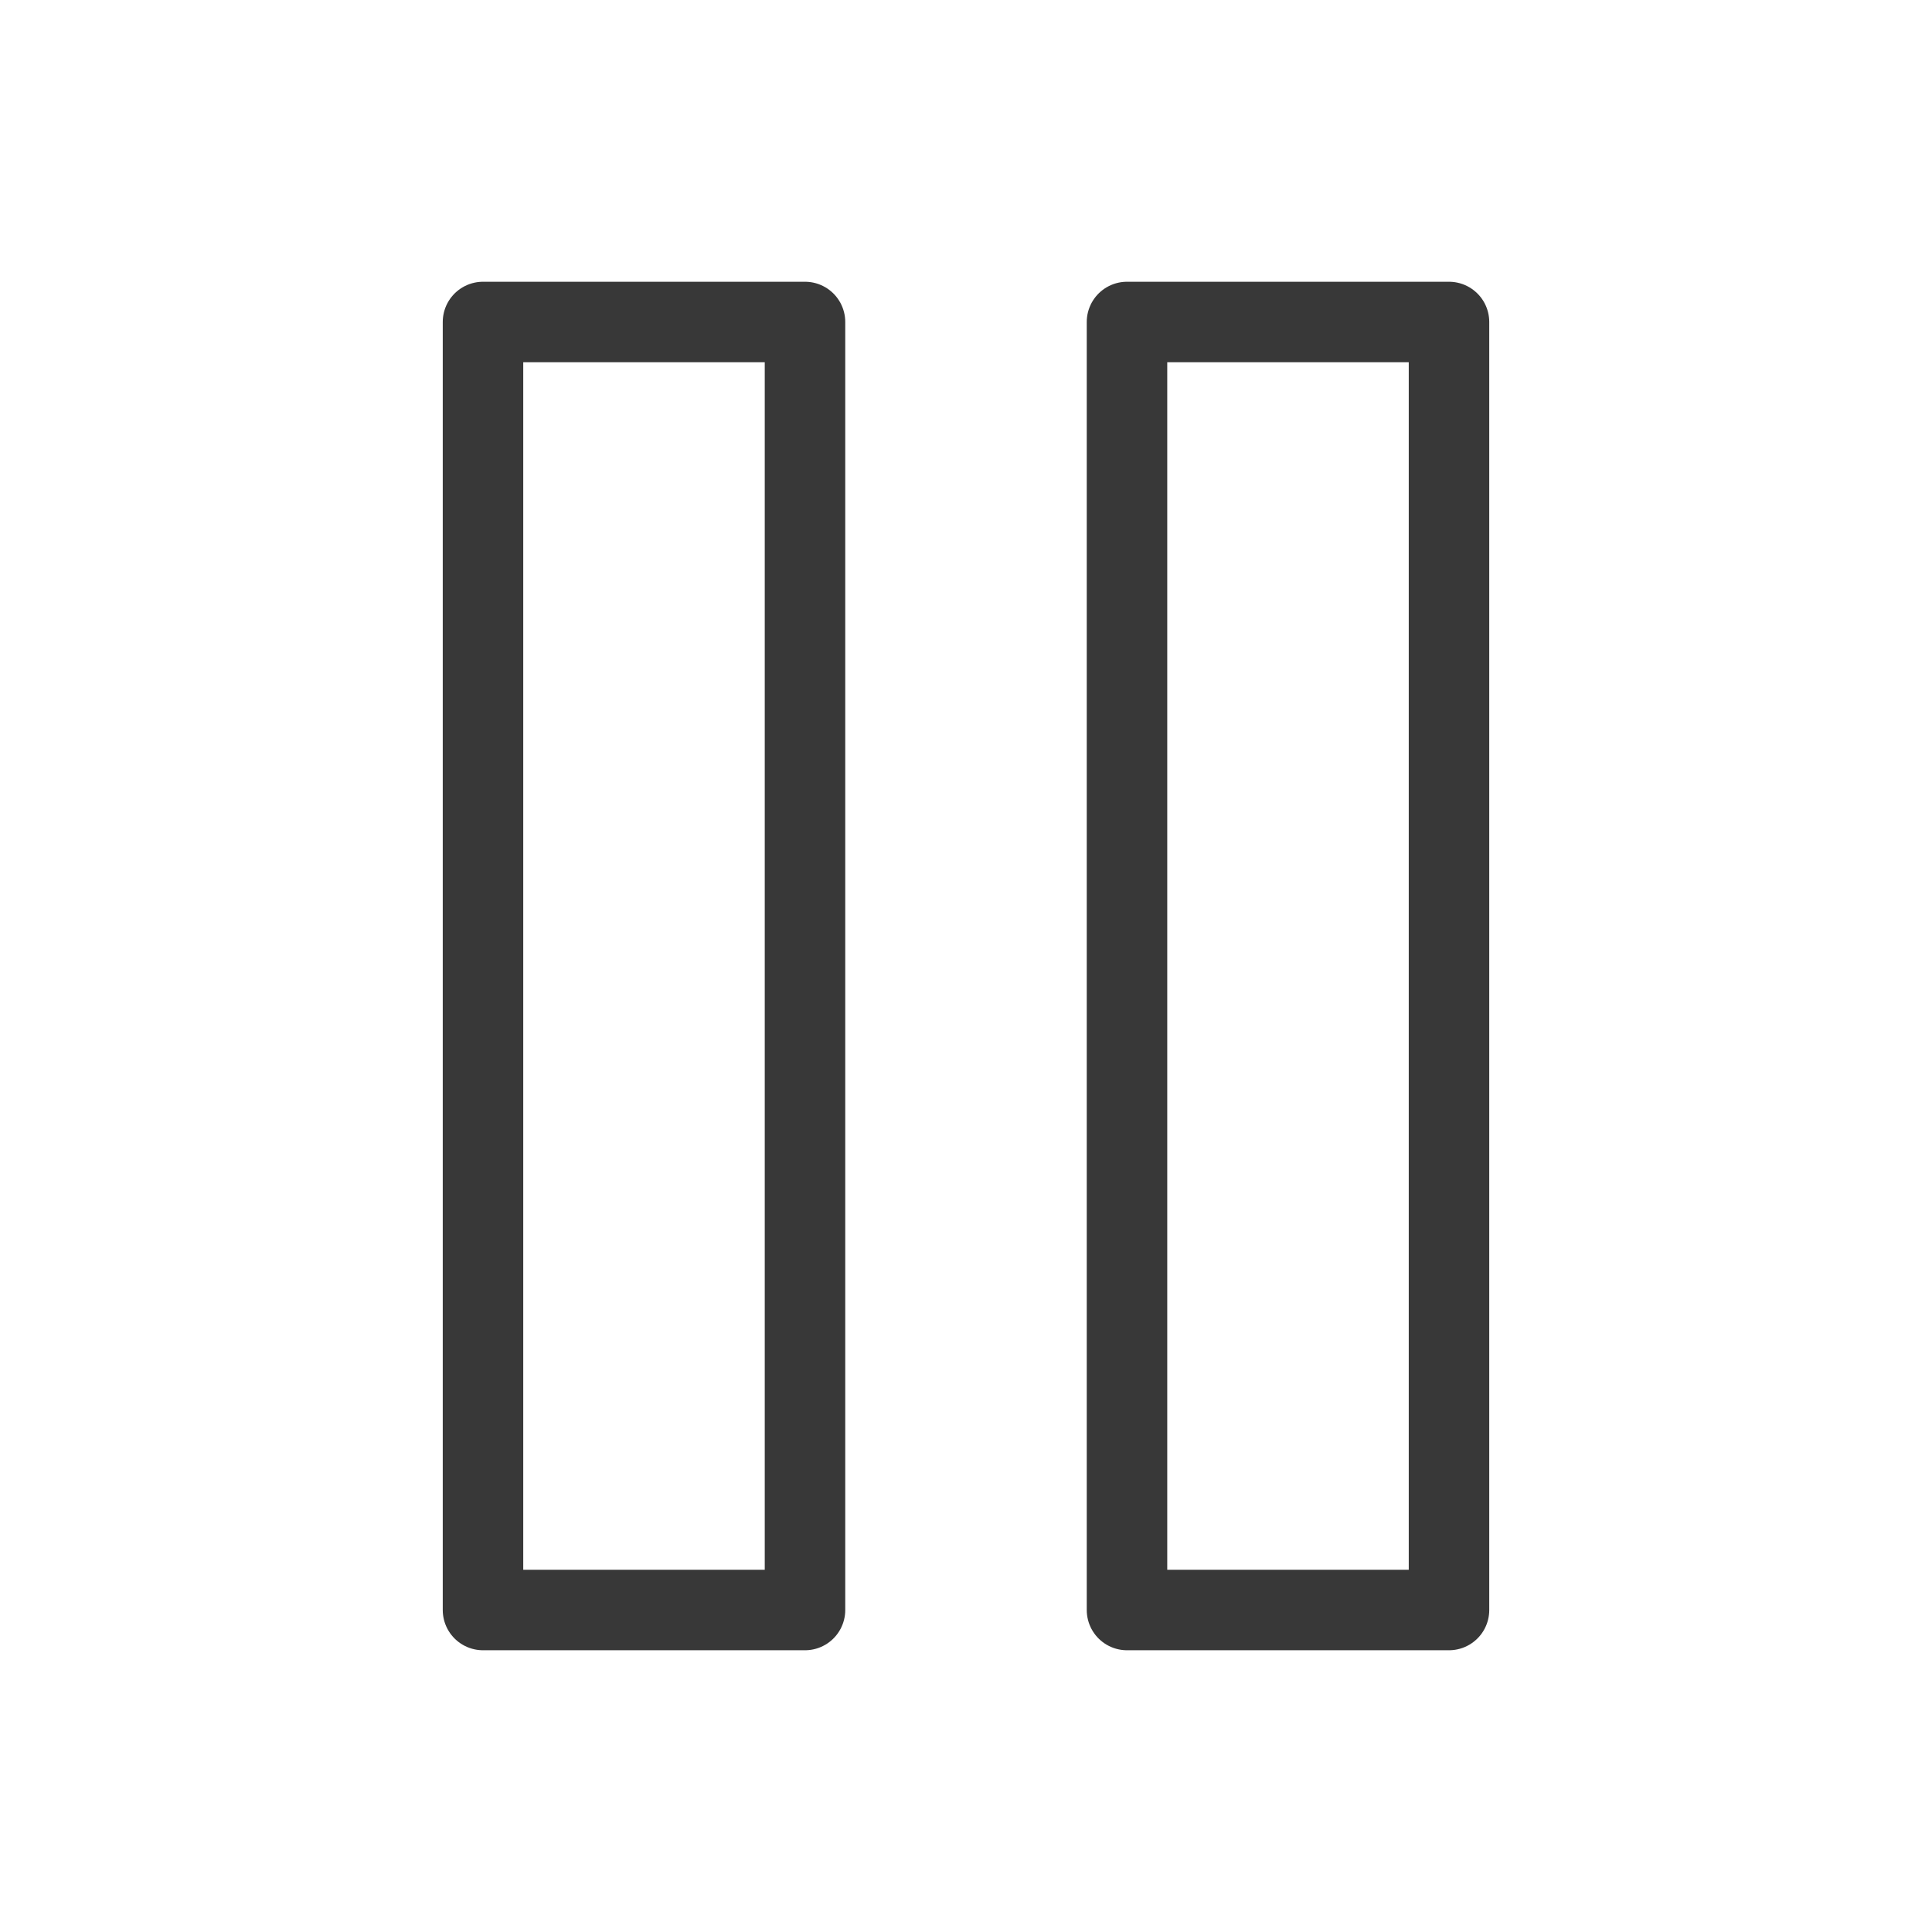
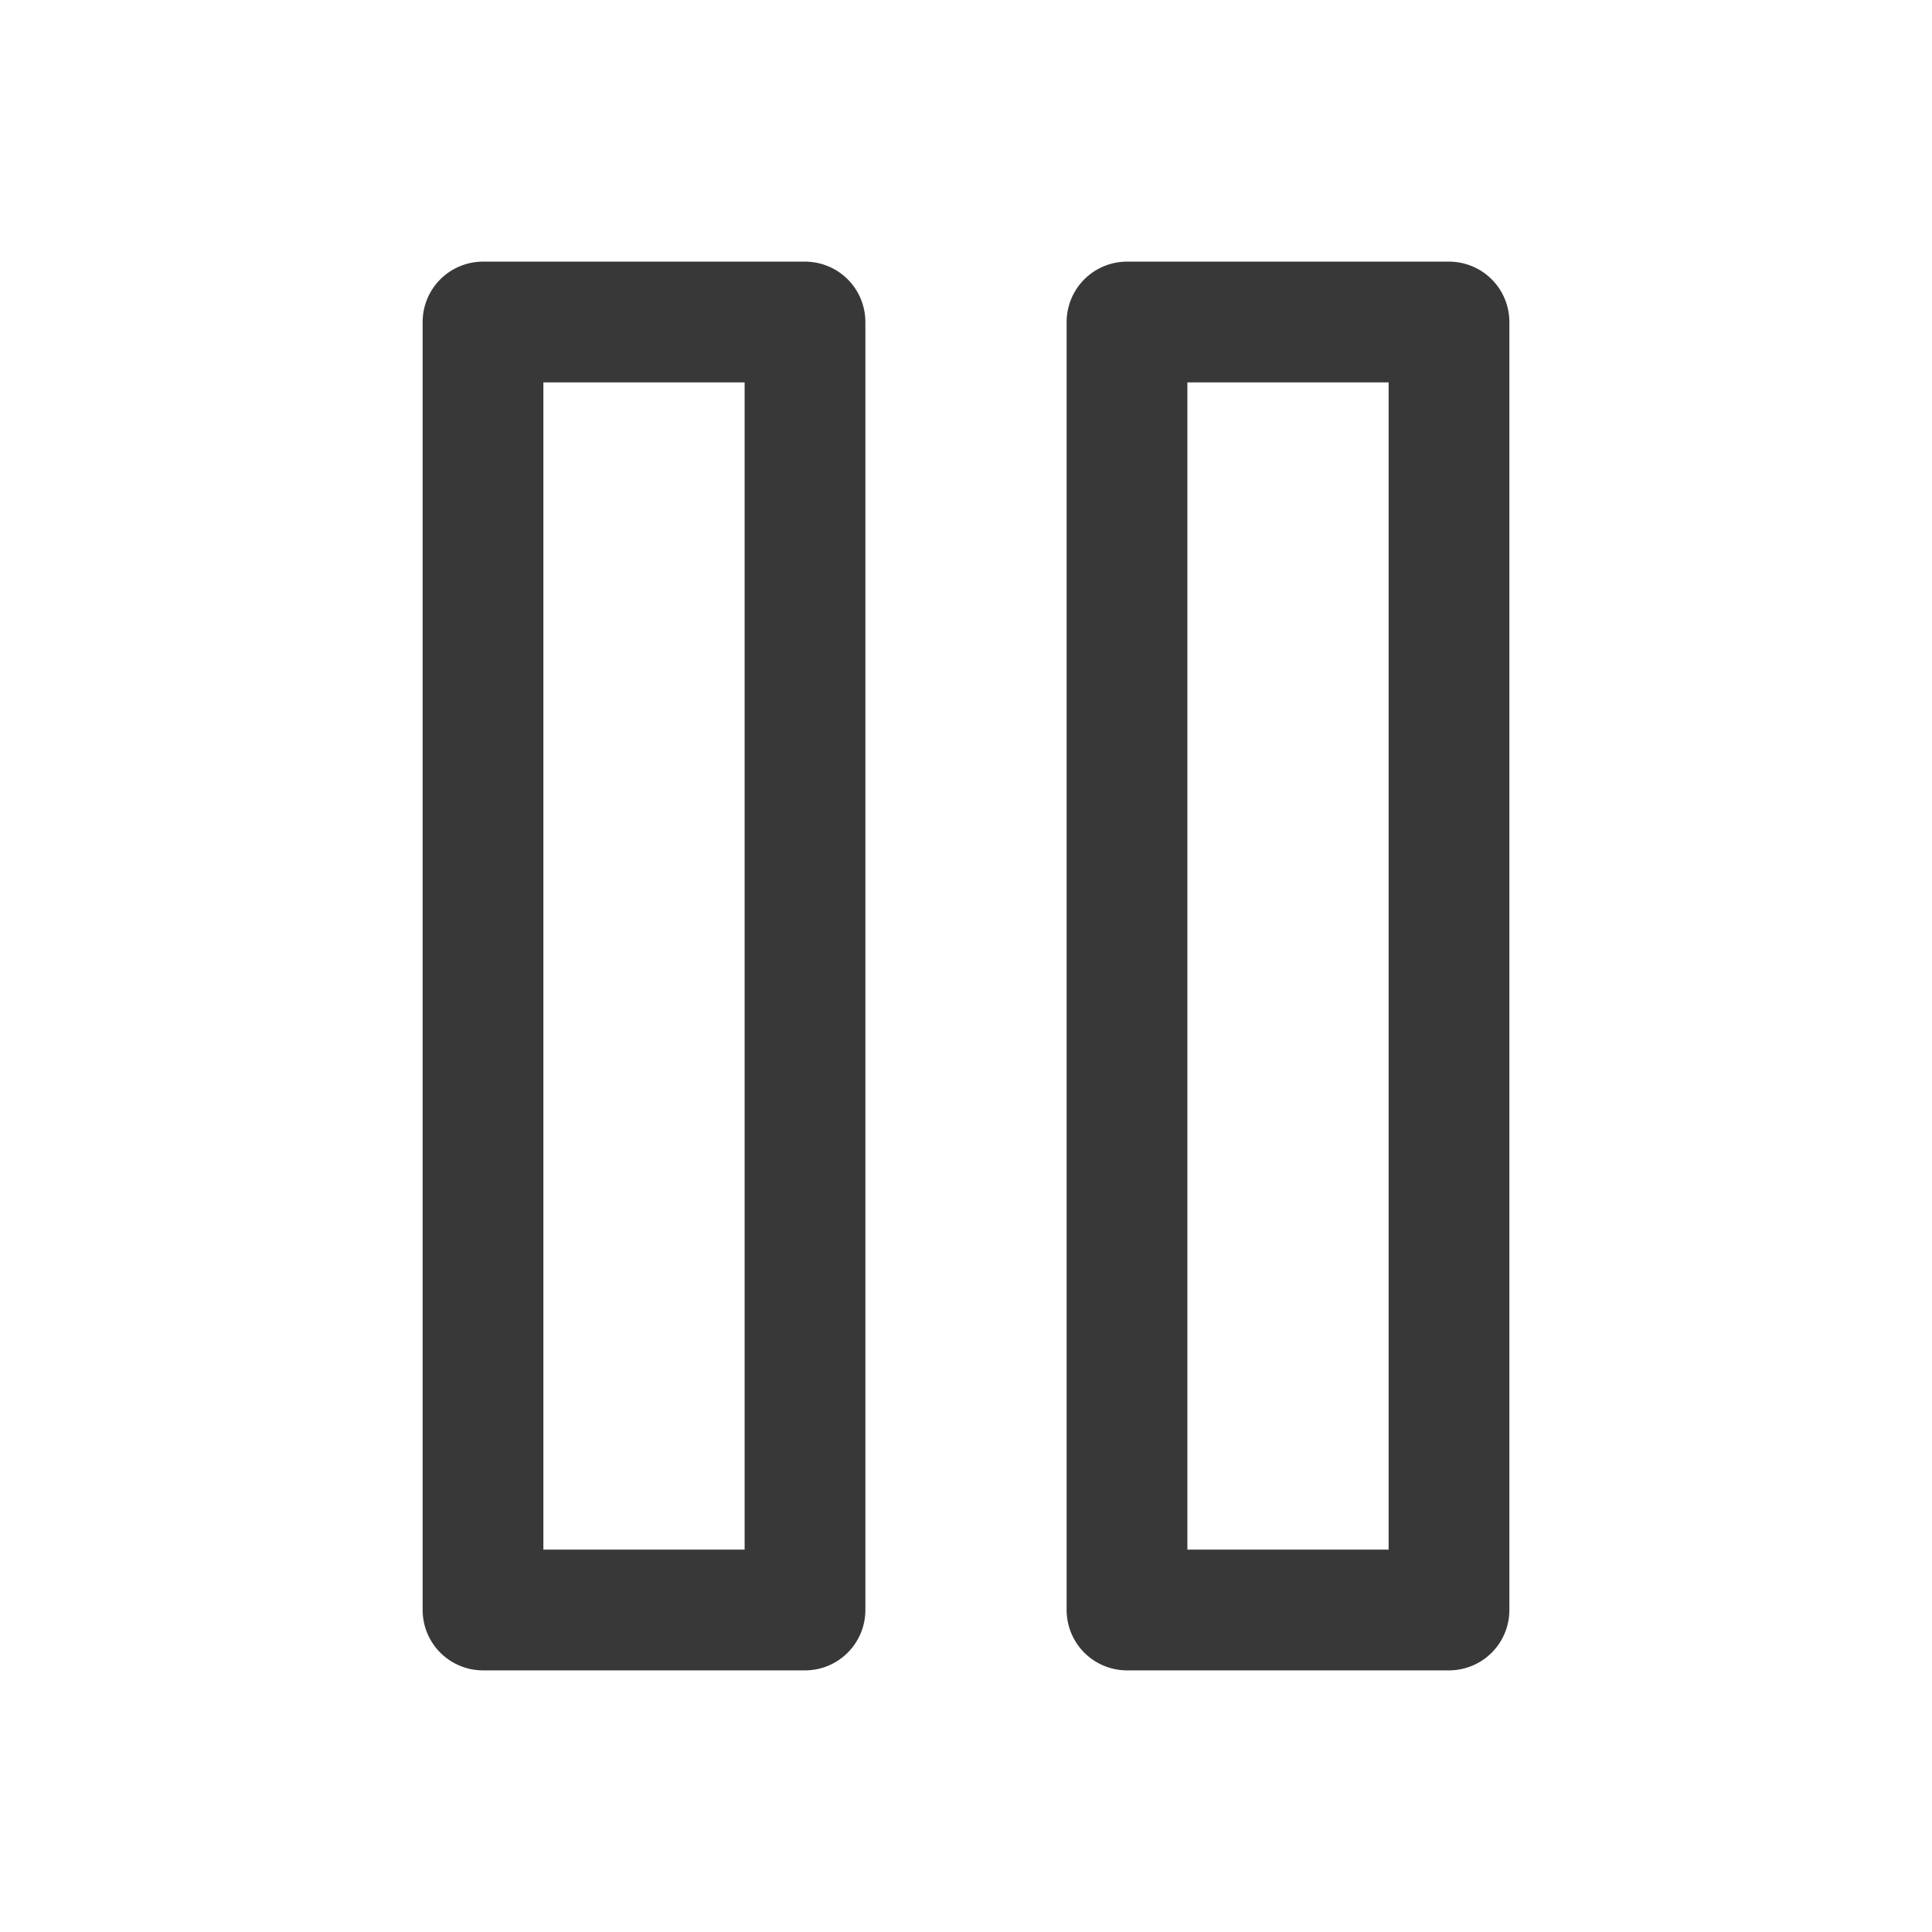
<svg xmlns="http://www.w3.org/2000/svg" id="c" data-name="Layer 1" viewBox="0 0 24 24">
-   <rect x="6" y="4" width="4" height="16" style="fill: none; stroke: #383838; stroke-linecap: round; stroke-linejoin: round;" />
-   <rect x="14" y="4" width="4" height="16" style="fill: none; stroke: #383838; stroke-linecap: round; stroke-linejoin: round;" />
+   <rect x="6" y="4" width="4" height="16" style="fill: none; stroke: #383838; stroke-linecap: round; stroke-linejoin: round; stroke-width: 1.5px;" />
+   <rect x="14" y="4" width="4" height="16" style="fill: none; stroke: #383838; stroke-linecap: round; stroke-linejoin: round; stroke-width: 1.5px;" />
</svg>
